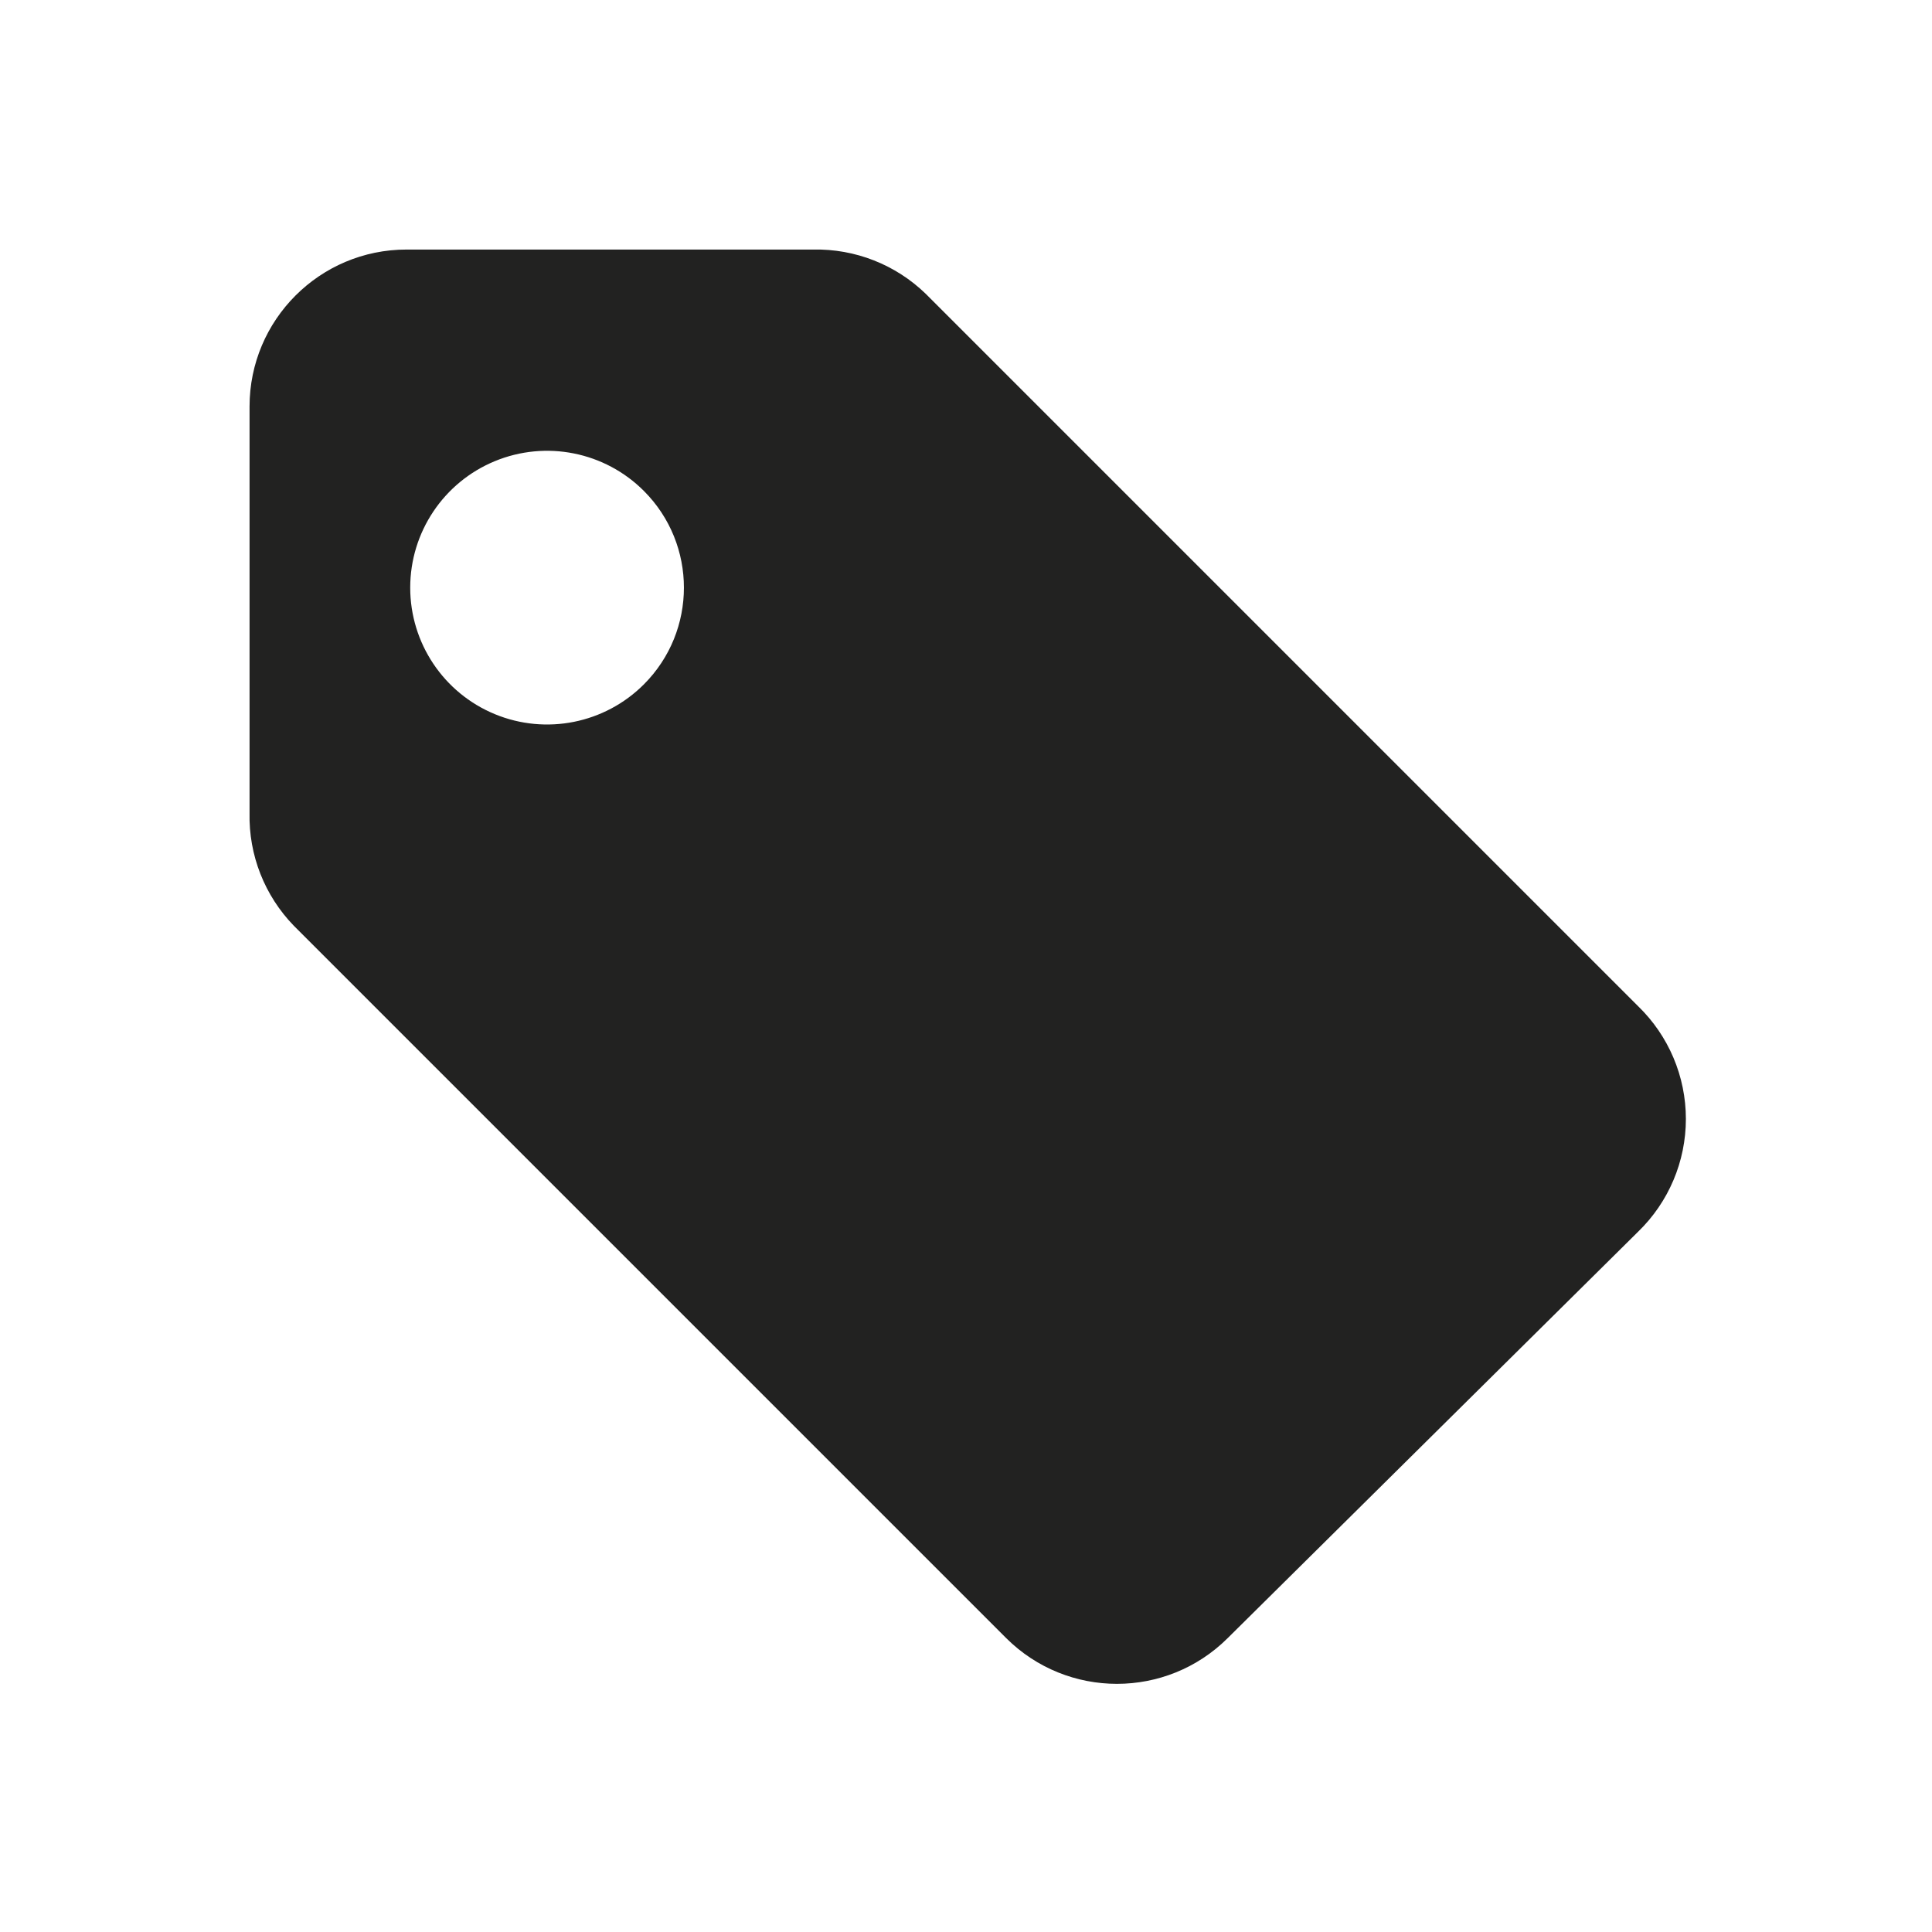
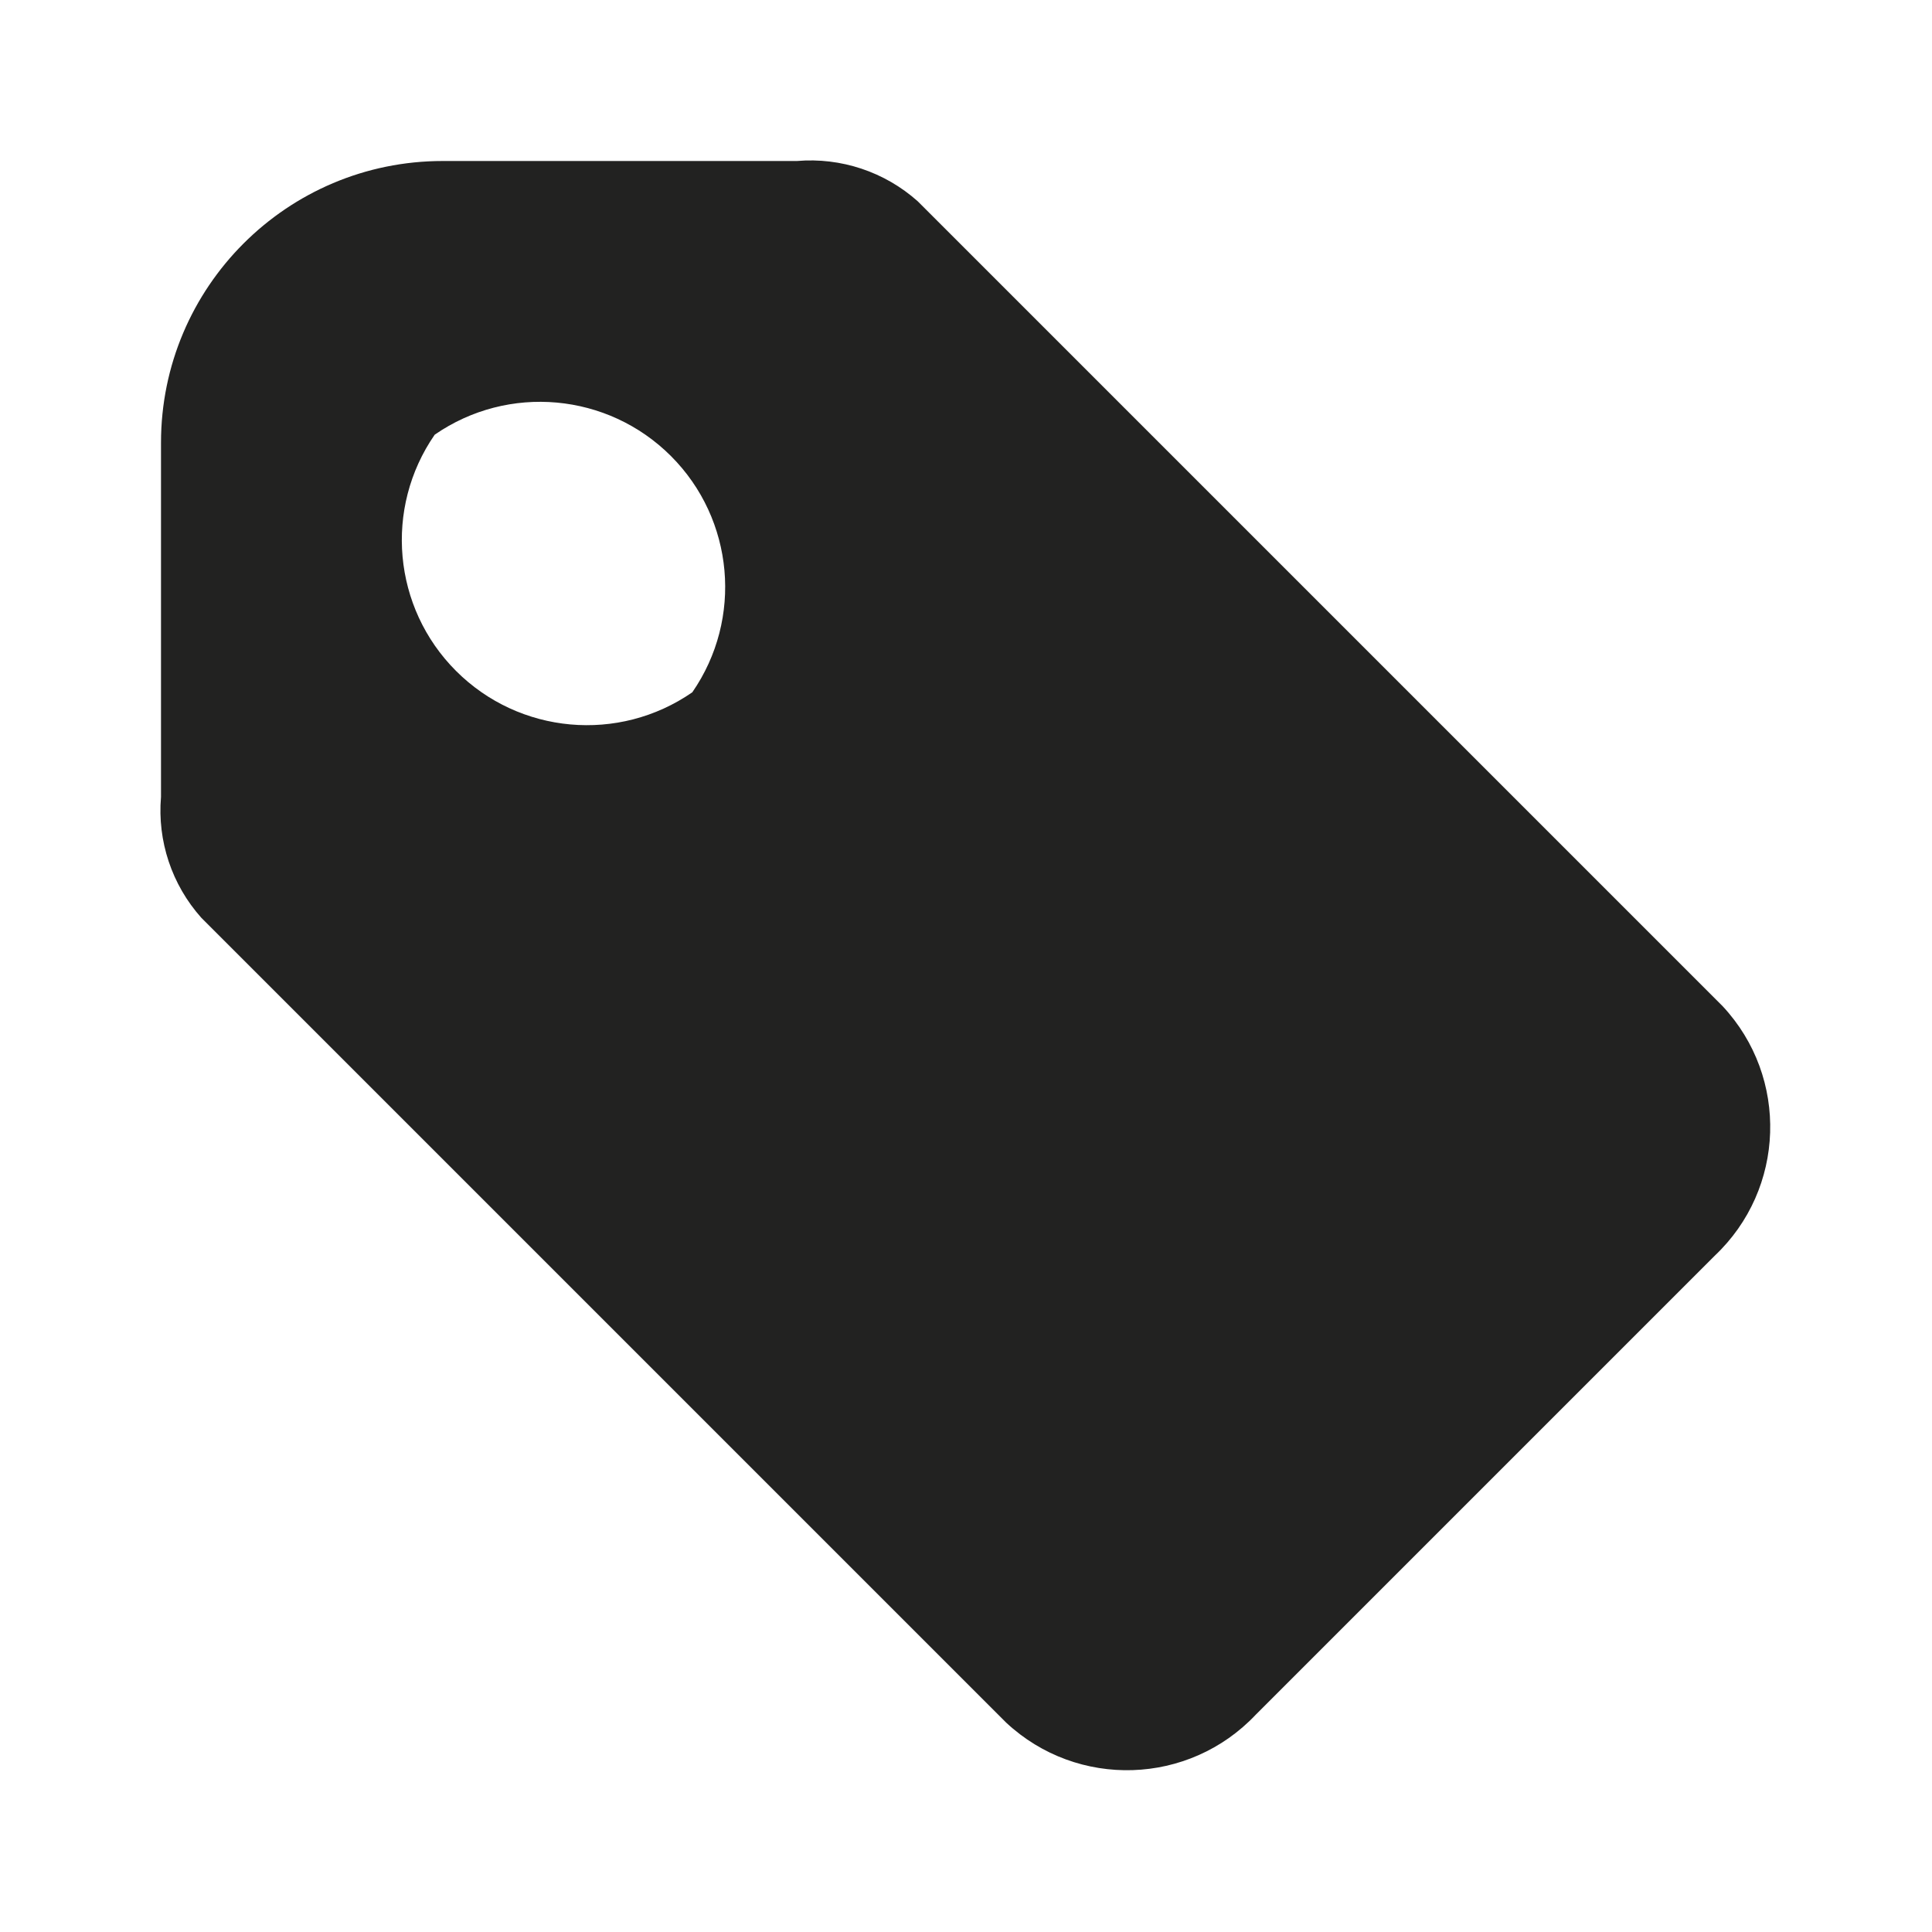
- <svg xmlns="http://www.w3.org/2000/svg" viewBox="0 0 48 48">
-   <g id="layout">
-     <path d="M40.7,25,23,7.3a3.9,3.9,0,0,0-2.8-1.1H10.1a3.9,3.9,0,0,0-3.9,3.9V20.2A3.9,3.9,0,0,0,7.3,23L25,40.7a3.9,3.9,0,0,0,5.5,0L40.7,30.6A3.9,3.9,0,0,0,40.7,25ZM16,17a3.4,3.4,0,1,1,0-4.8A3.4,3.4,0,0,1,16,17Z" fill="#222221" />
-   </g>
+ <svg xmlns="http://www.w3.org/2000/svg" viewBox="0 0 24 24">
+   <path d="M21.4 12.5l-10-10A2 2 0 0 0 9.9 2H5.5A3.5 3.5 0 0 0 2 5.5v4.4a2 2 0 0 0 .5 1.5l10 10a2.2 2.2 0 0 0 3.1-.1l5.7-5.7a2.2 2.2 0 0 0 .1-3.1zM8.6 8.6a2.3 2.3 0 0 1-3.2-3.2 2.3 2.3 0 0 1 3.2 3.2z" fill="#222221" />
</svg>
